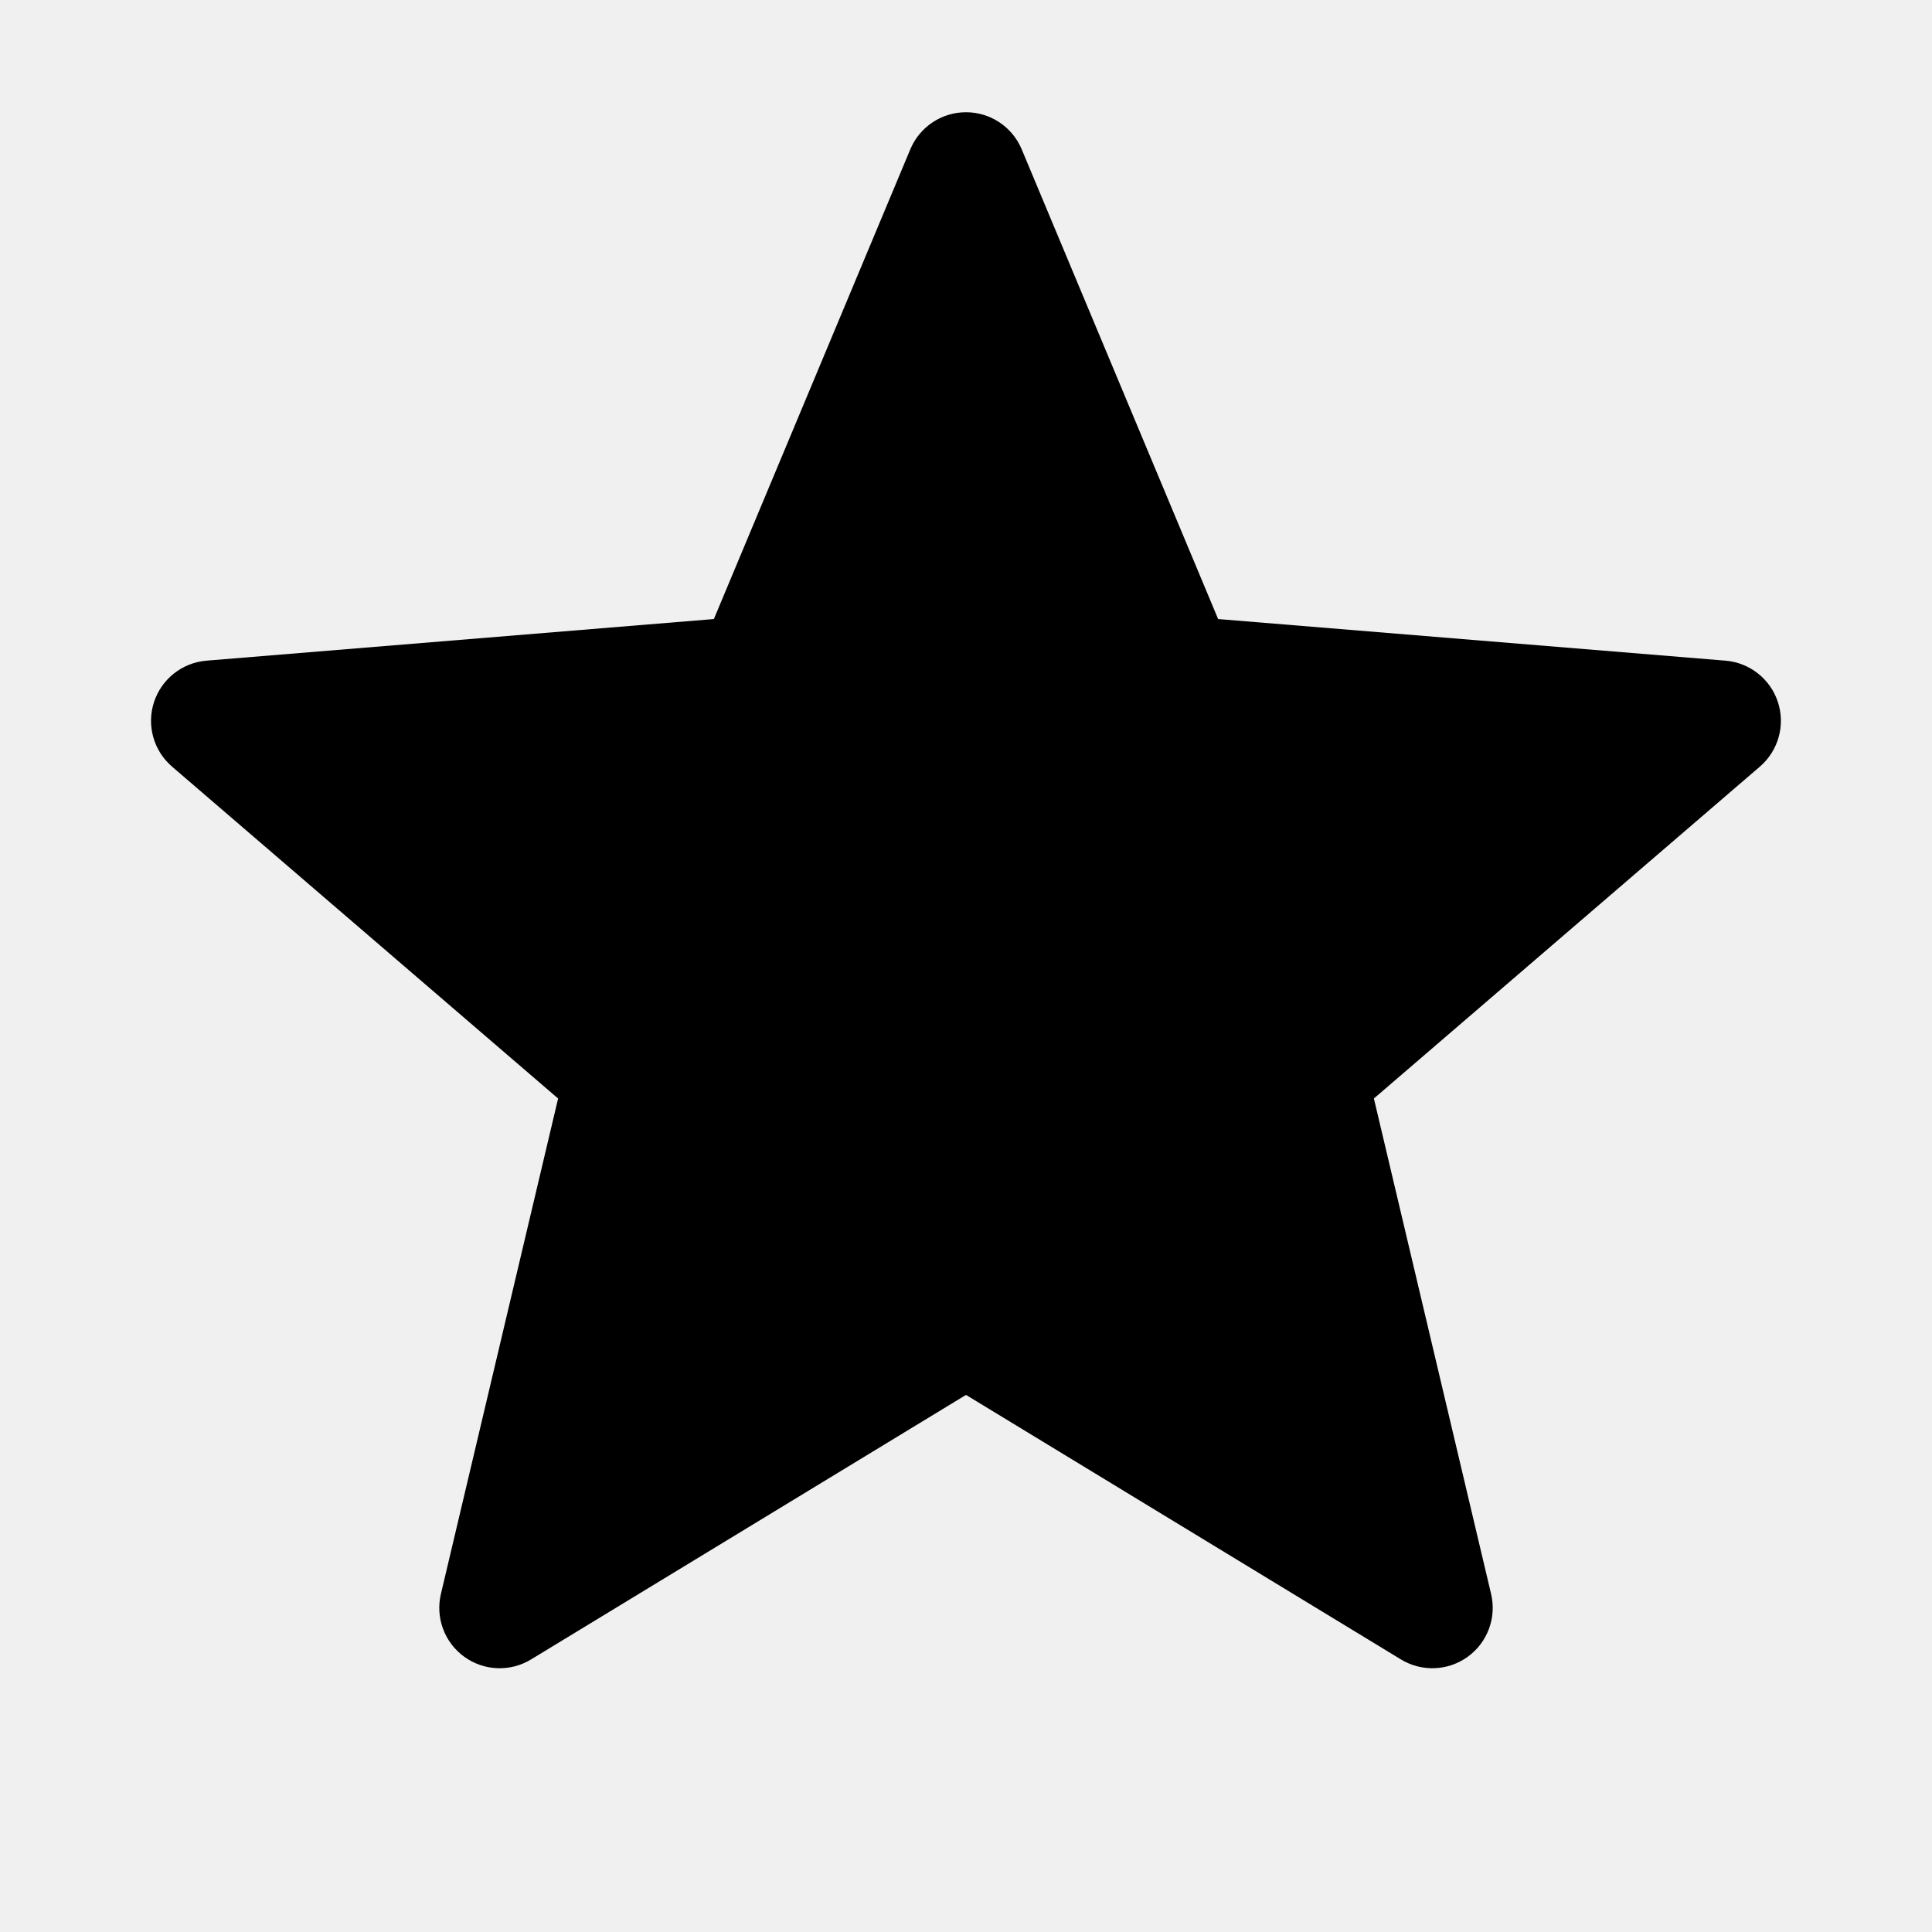
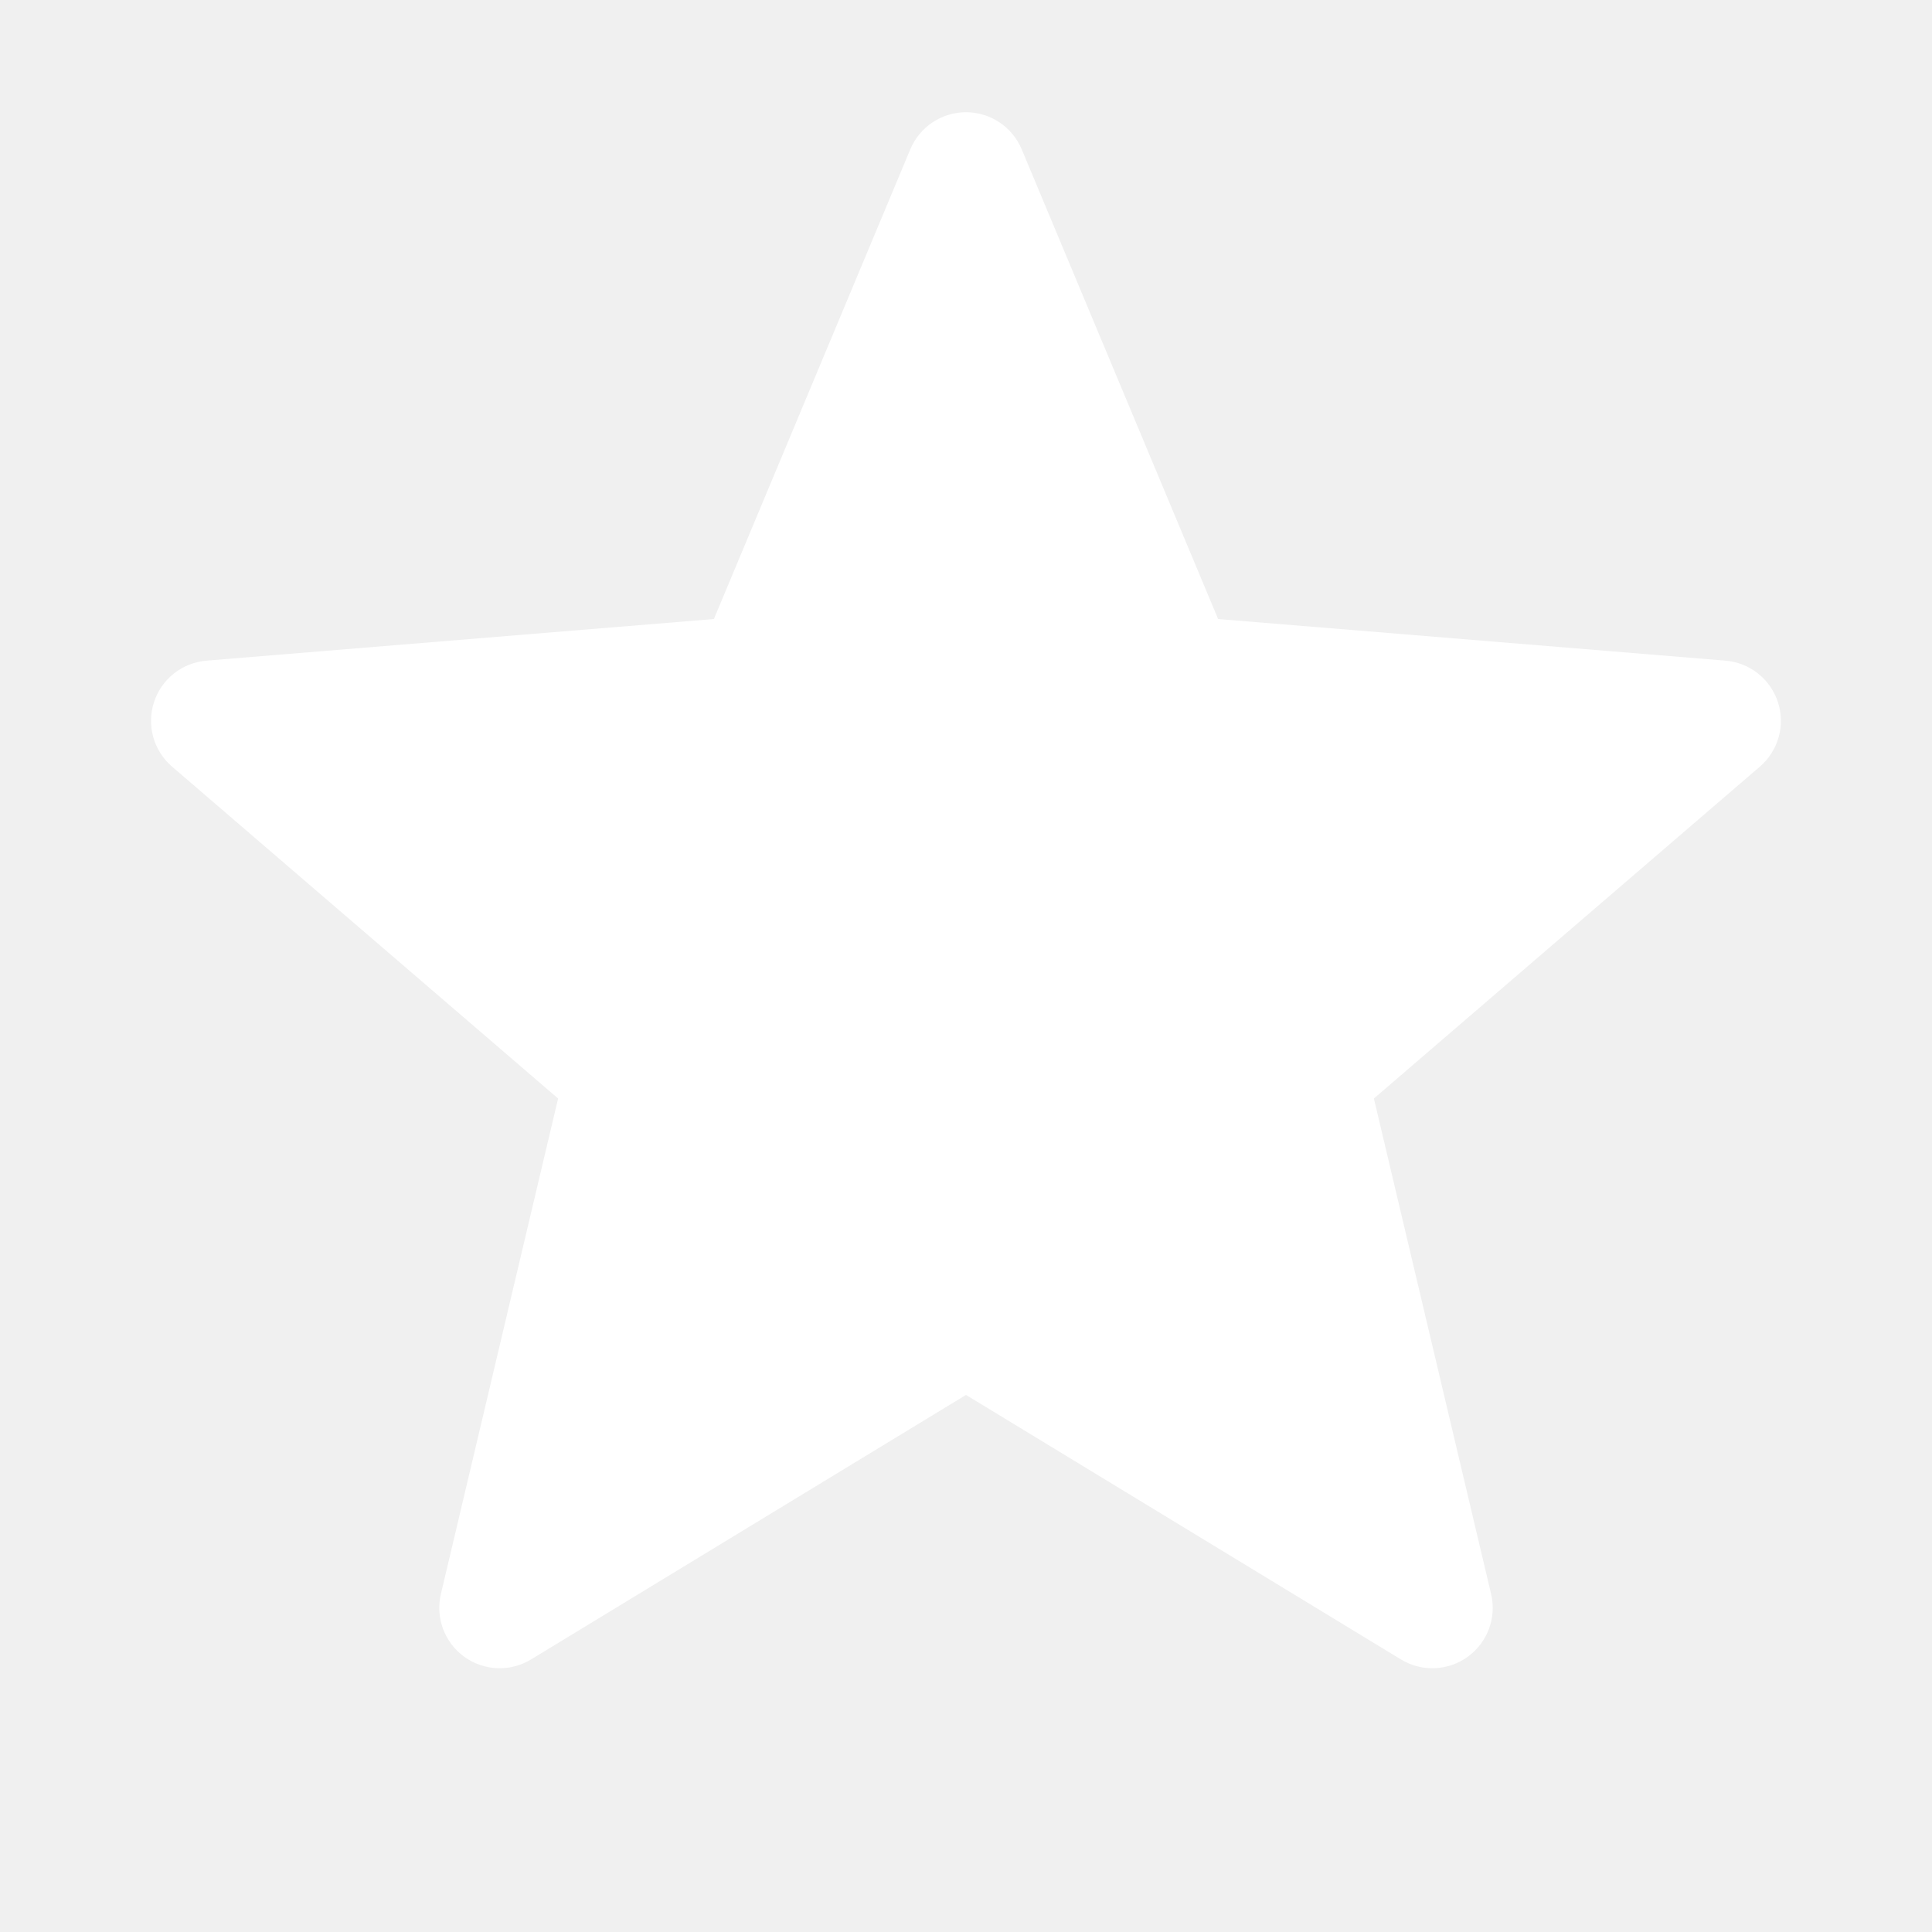
<svg xmlns="http://www.w3.org/2000/svg" width="800px" height="800px" viewBox="0 0 24 24" fill="none">
-   <path d="m12 17.328-5.403 3.286a.75.75 0 0 1-1.12-.813l1.456-6.155-4.796-4.123a.75.75 0 0 1 .428-1.316l6.303-.517 2.44-5.835a.75.75 0 0 1 1.384 0l2.44 5.835 6.303.517a.75.75 0 0 1 .427 1.316l-4.795 4.123 1.456 6.155a.75.75 0 0 1-1.12.813L12 17.328z" fill="#000000" />
+   <path d="m12 17.328-5.403 3.286a.75.75 0 0 1-1.12-.813l1.456-6.155-4.796-4.123a.75.75 0 0 1 .428-1.316l6.303-.517 2.44-5.835a.75.75 0 0 1 1.384 0l2.44 5.835 6.303.517a.75.75 0 0 1 .427 1.316l-4.795 4.123 1.456 6.155a.75.75 0 0 1-1.12.813L12 17.328z" fill="#FFFFFF" />
</svg>
